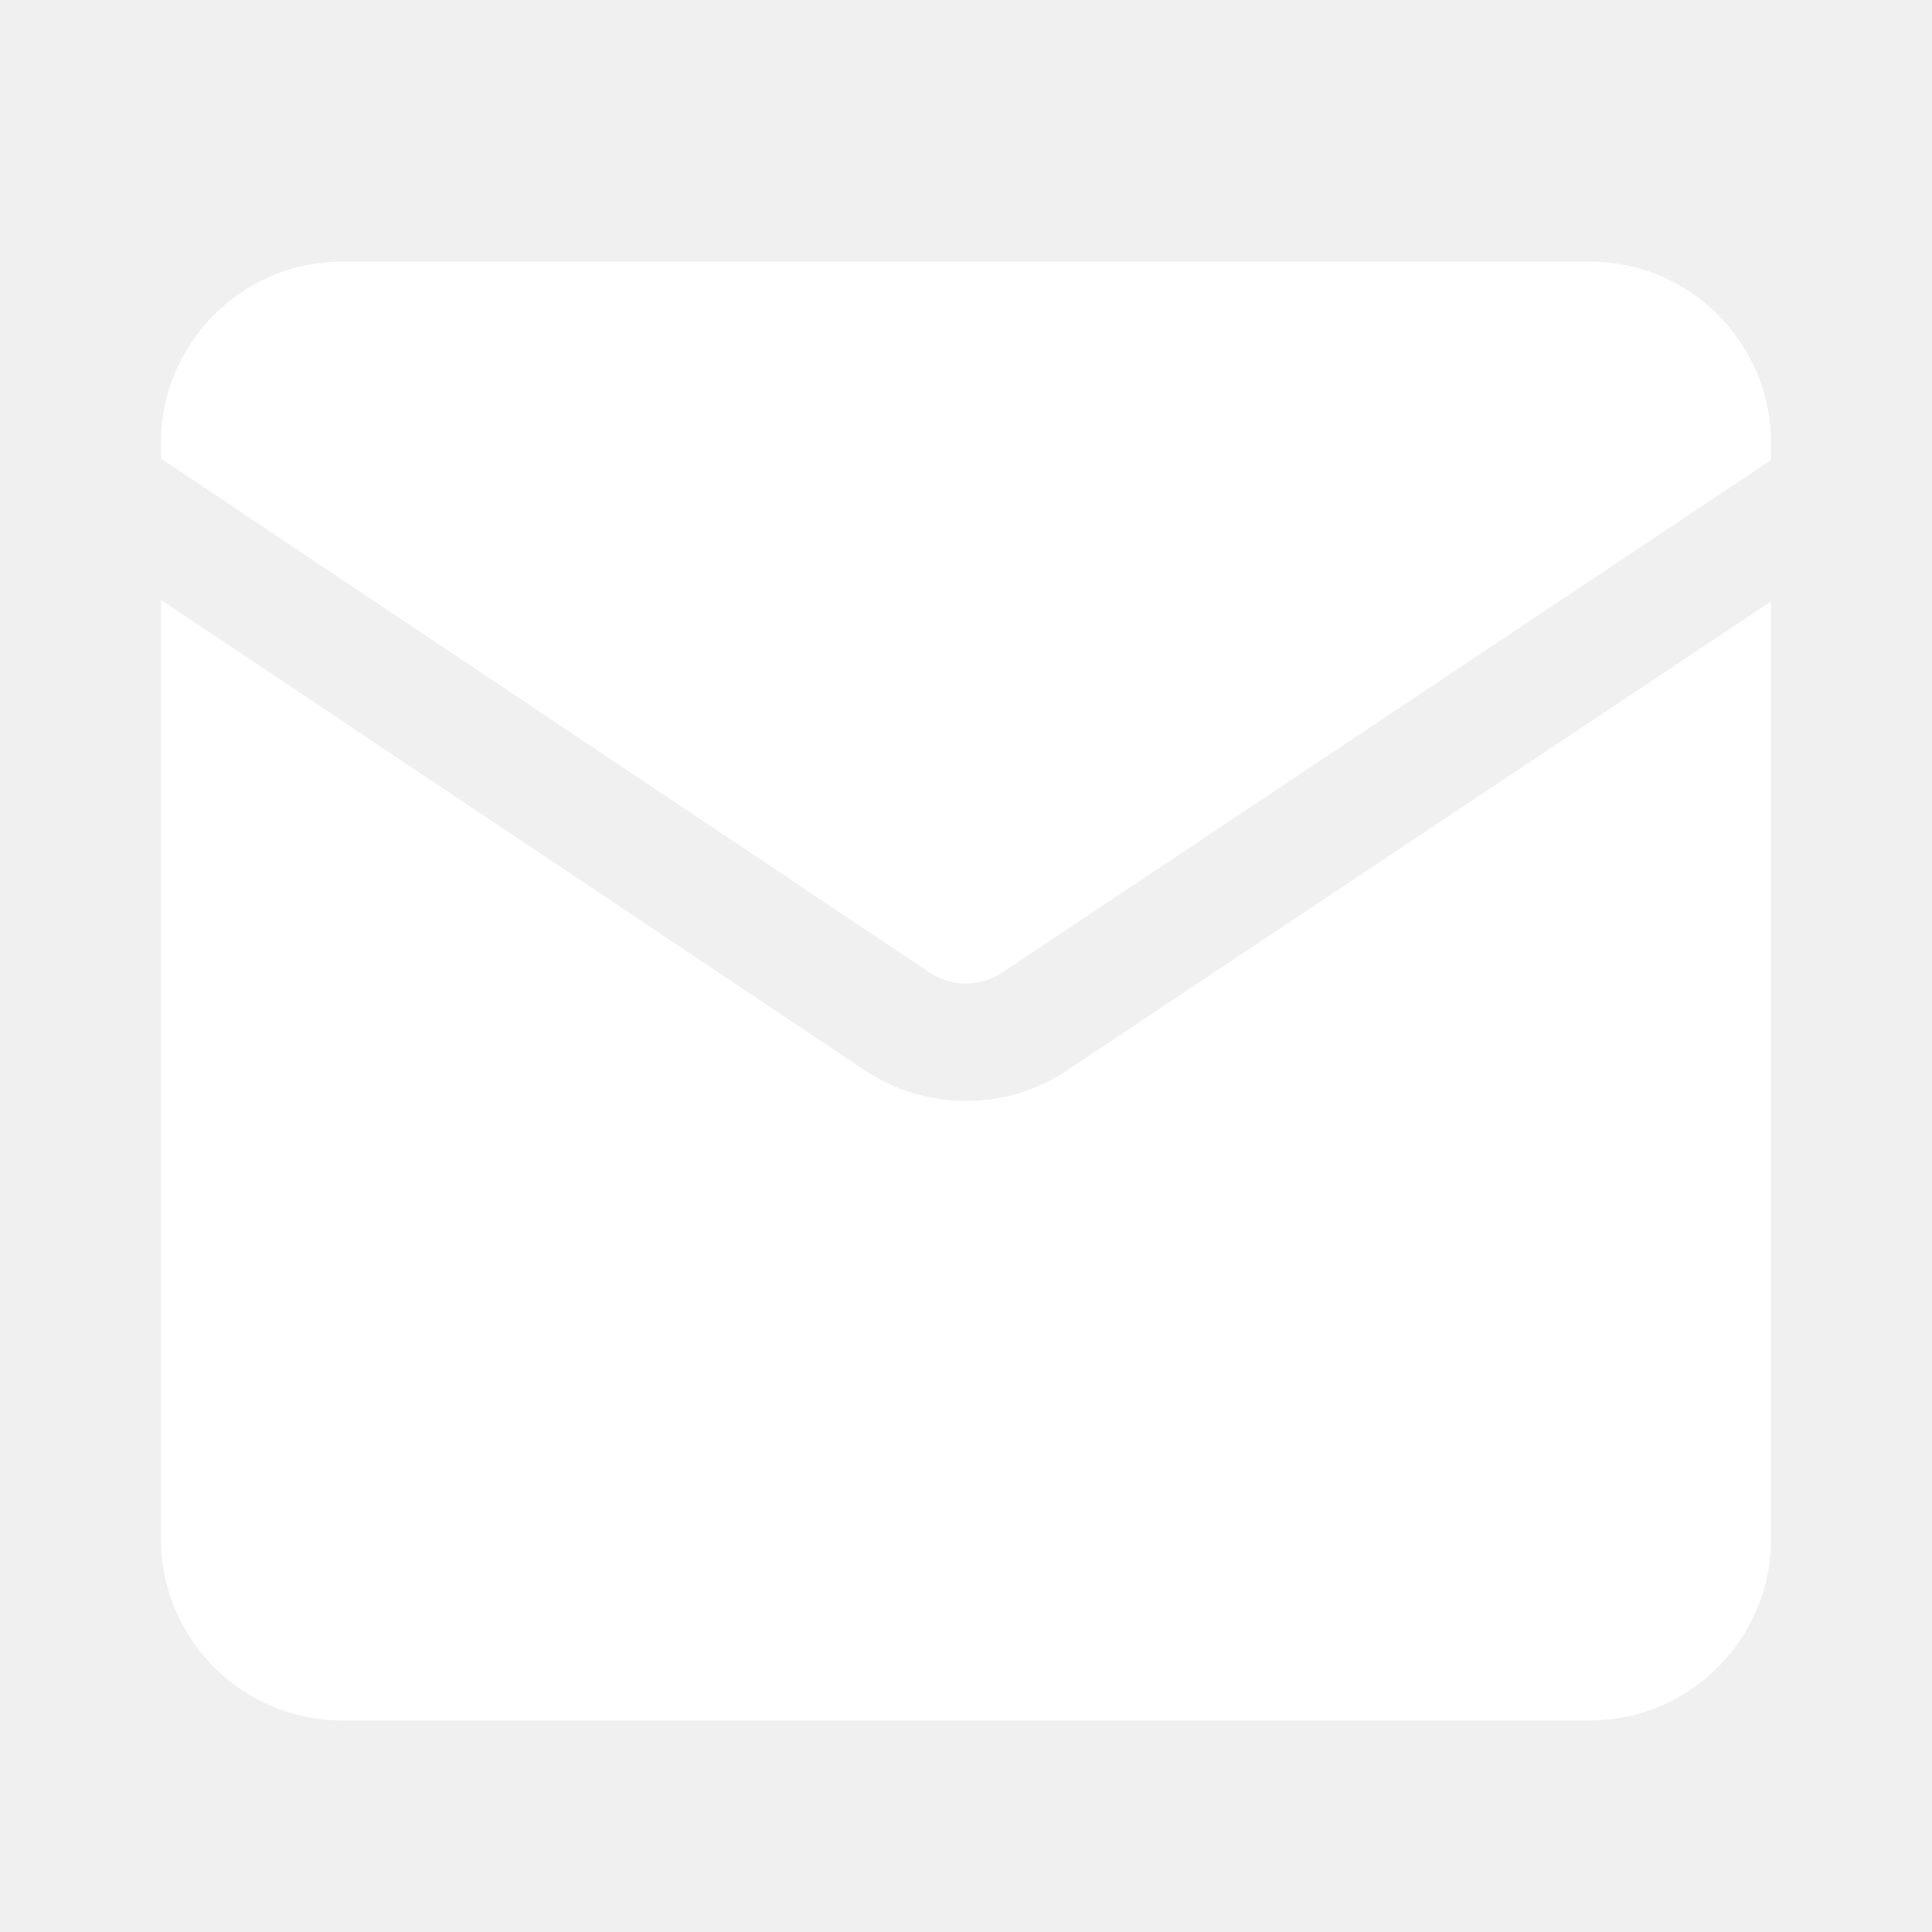
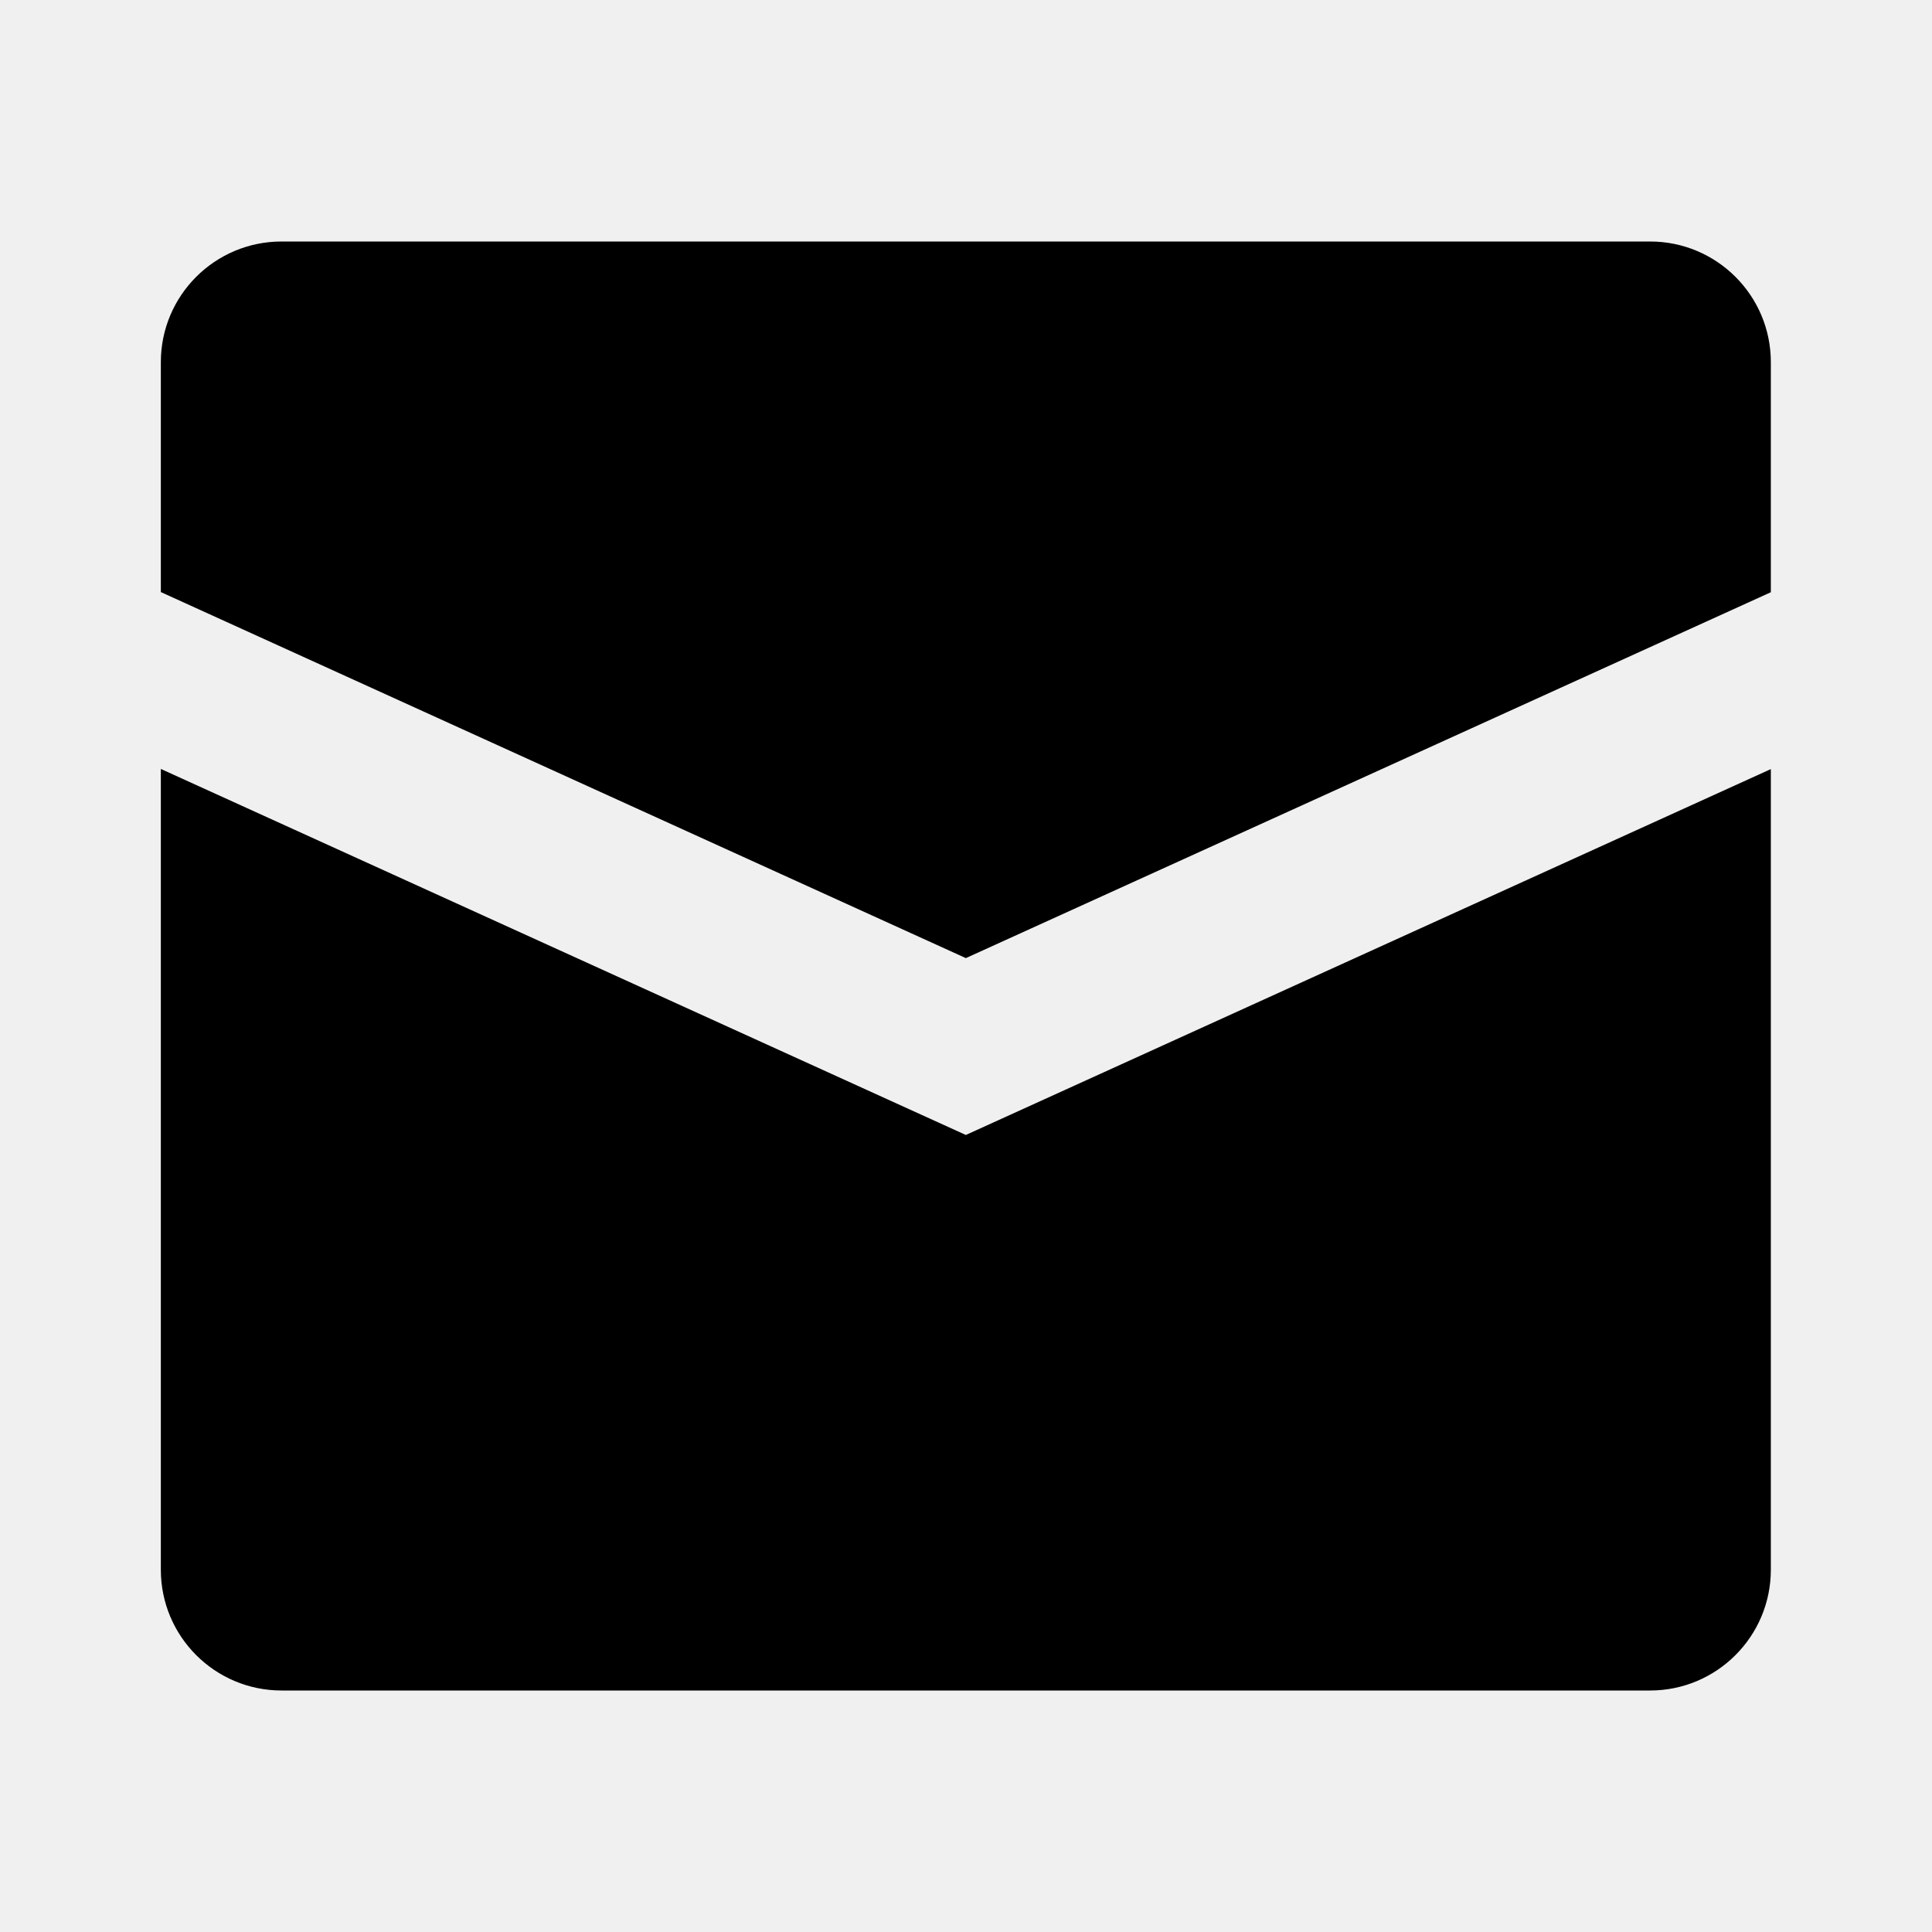
- <svg xmlns="http://www.w3.org/2000/svg" width="24" height="24" viewBox="0 0 24 24" fill="none">
-   <path d="M11.55 12.082C11.823 12.264 12.177 12.264 12.45 12.082L22 5.716V5.5C22 4.26 20.99 3.25 19.75 3.25H4.25C3.01 3.25 2 4.26 2 5.5V5.697L11.55 12.082Z" fill="white" />
-   <path d="M13.26 13.295C12.877 13.55 12.44 13.677 12 13.677C11.56 13.677 11.123 13.55 10.74 13.294L2 7.452V19.122C2 20.362 3.01 21.372 4.25 21.372H19.75C20.99 21.372 22 20.362 22 19.122V7.47L13.26 13.293V13.295Z" fill="white" />
+ <svg viewBox="0 0 24 24" aria-hidden="true">
+   <path d="M1.998 4.499c0-.828.671-1.499 1.5-1.499h17c.828 0 1.5.671 1.5 1.499v2.858l-10 4.545-10-4.547V4.499zm0 5.053V19.5c0 .828.671 1.5 1.5 1.5h17c.828 0 1.5-.672 1.5-1.5V9.554l-10 4.545-10-4.547z" />
</svg>
